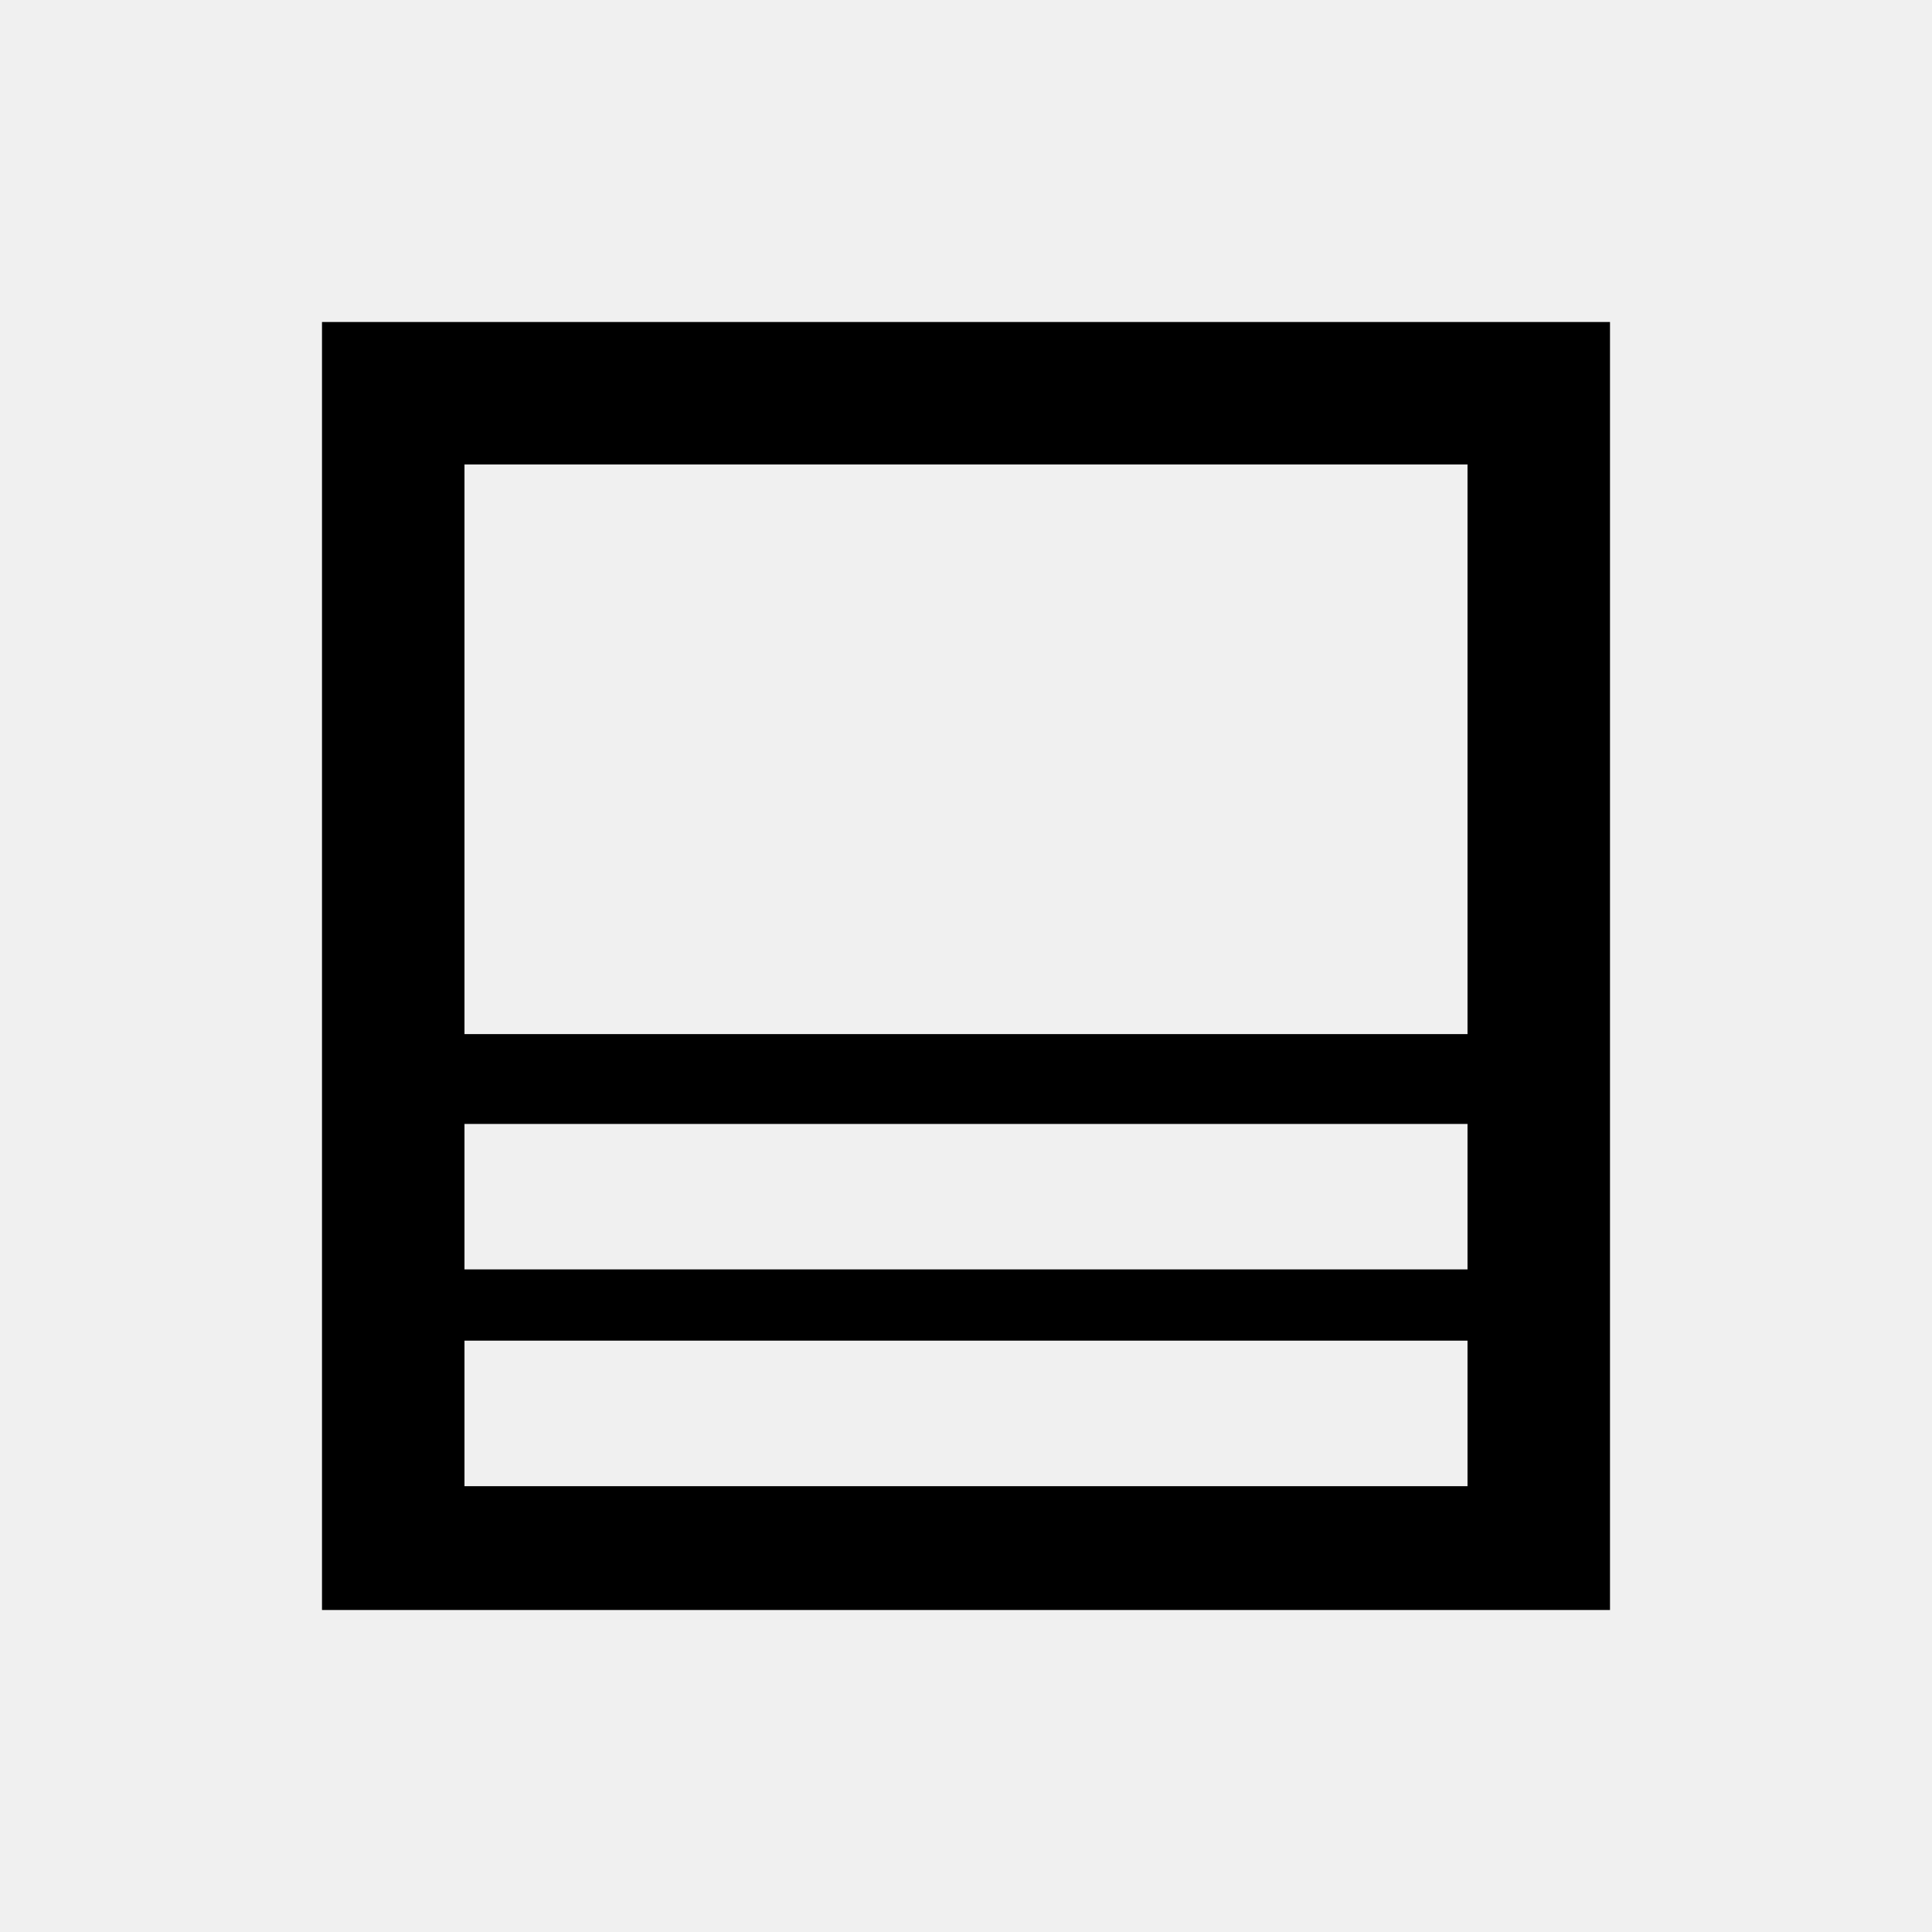
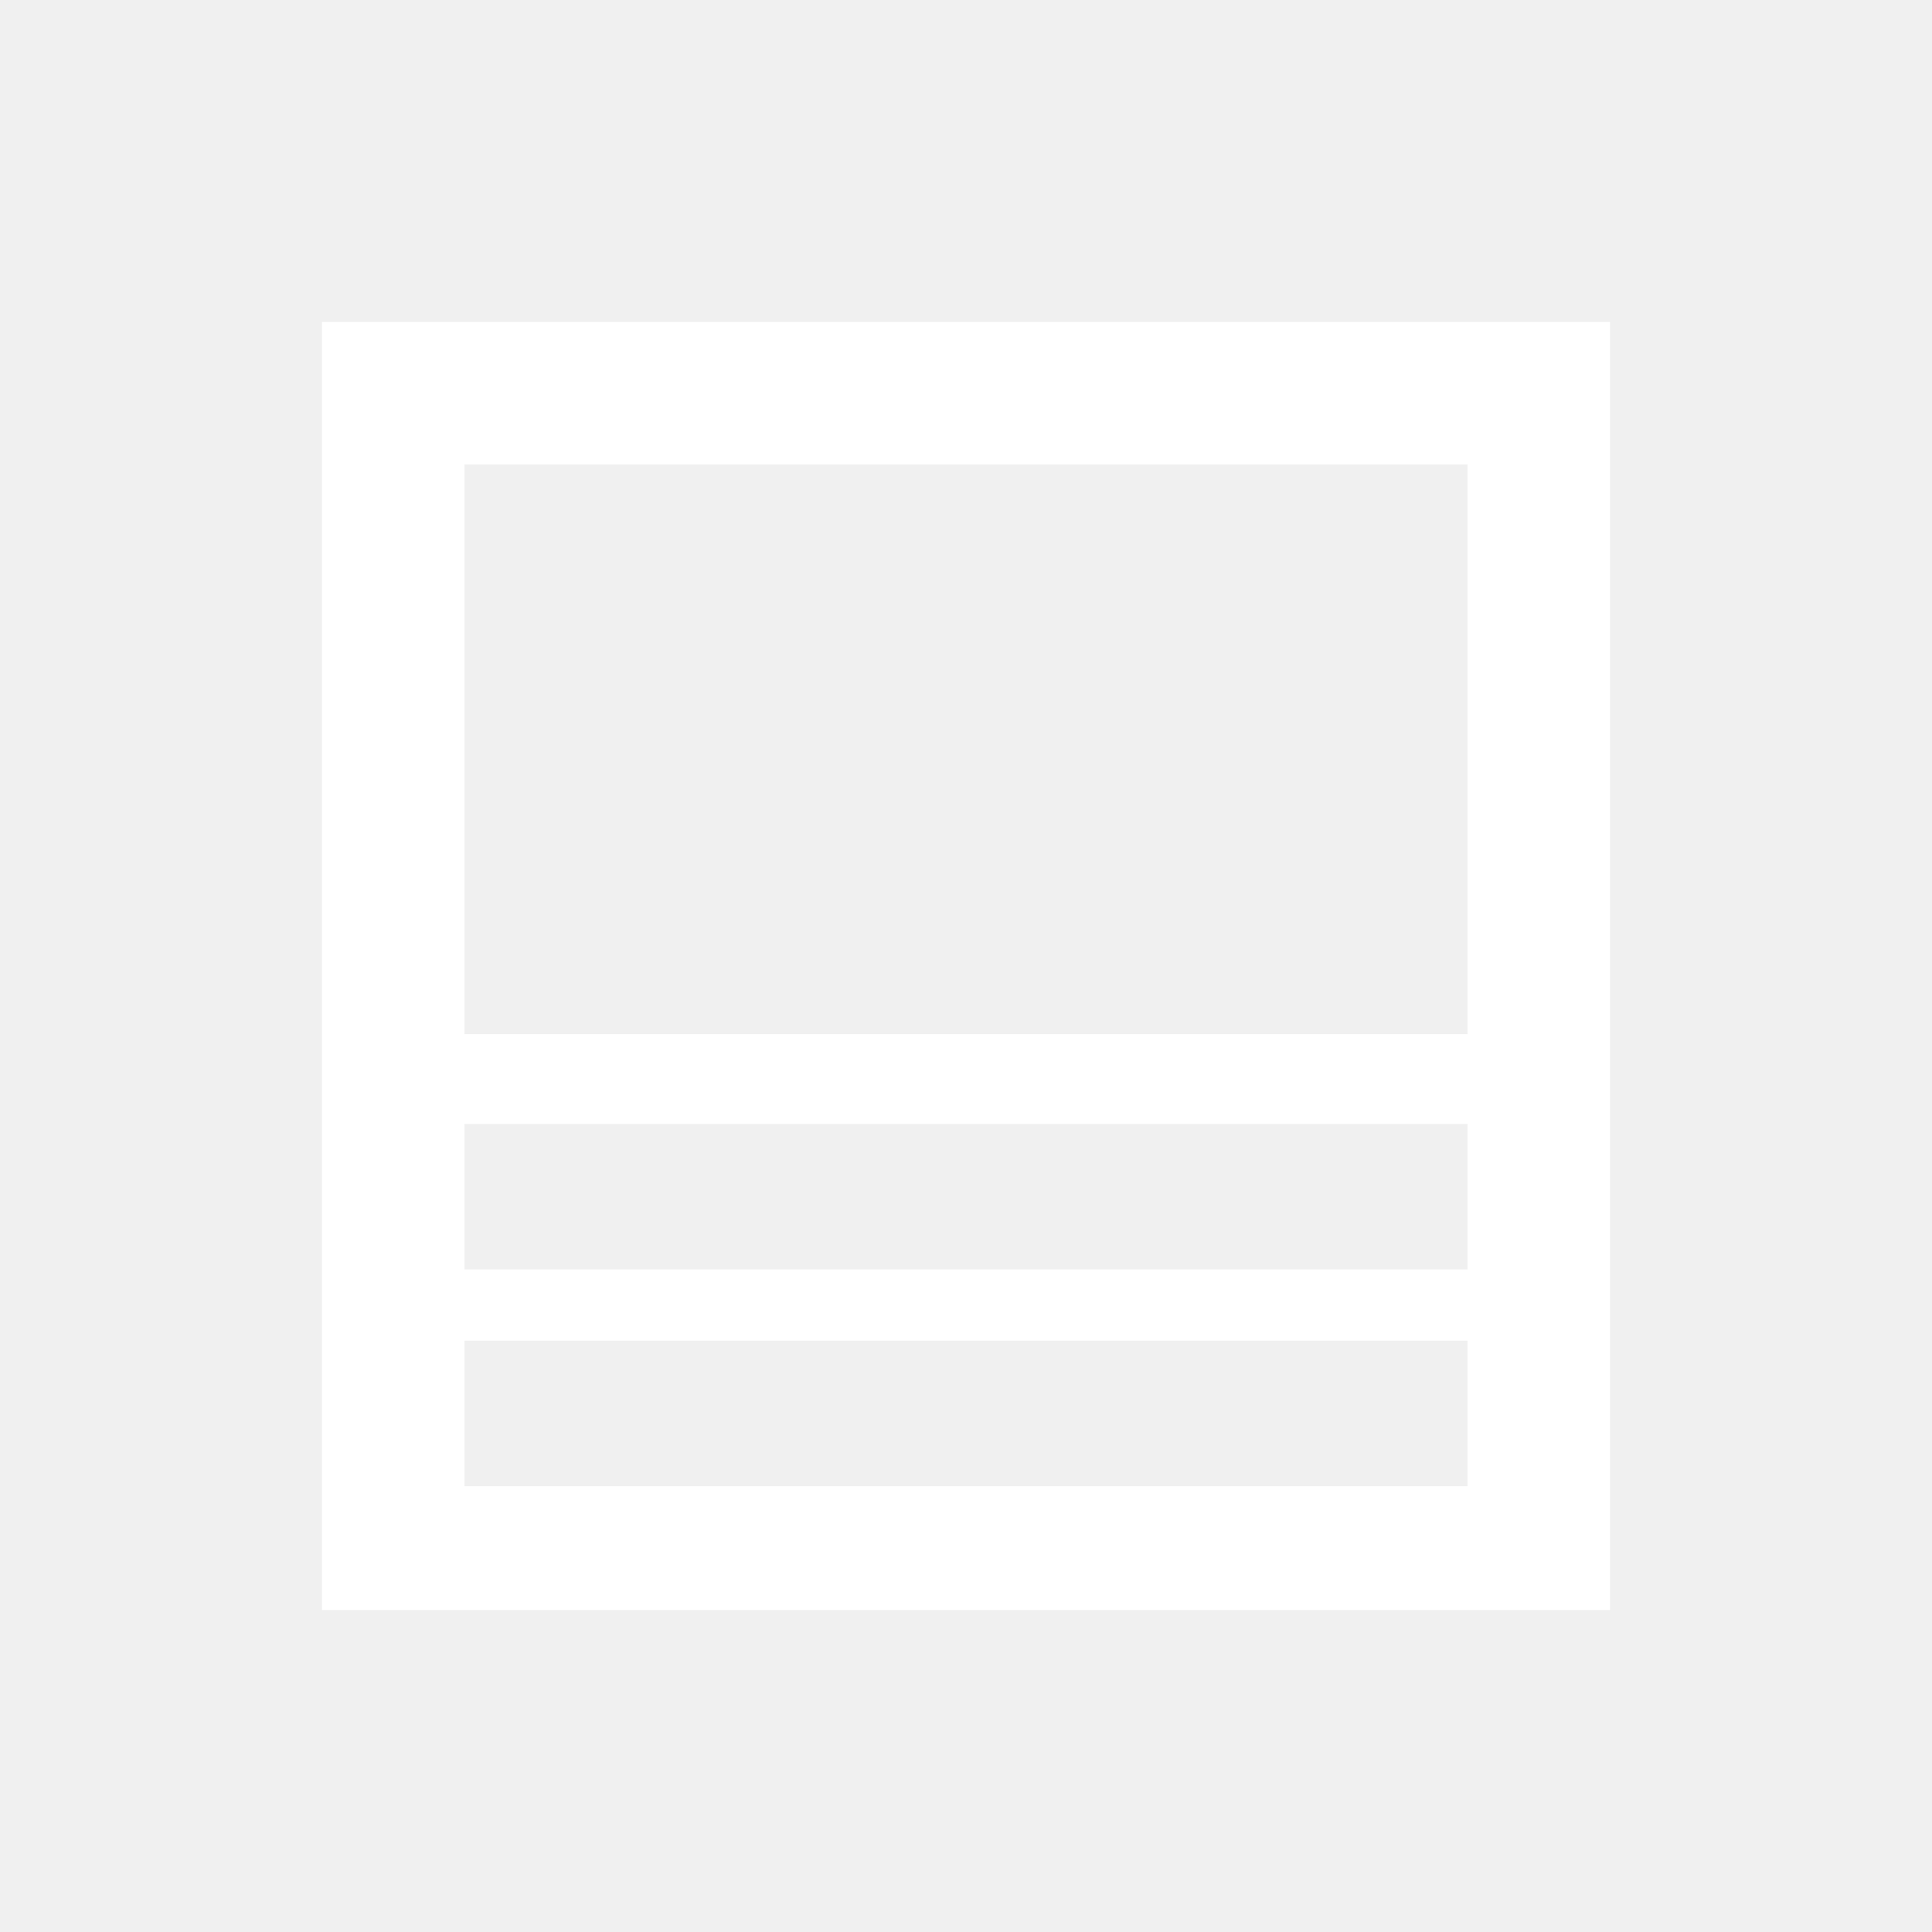
<svg xmlns="http://www.w3.org/2000/svg" width="24" height="24" viewBox="0 0 24 24">
-   <path fill="currentColor" d="M4 20V4h16v16H4Zm14.23-3.346H5.77v1.808h12.46v-1.808Zm-12.46-.885h12.46v-1.807H5.77v1.807Zm0-2.923h12.46V5.77H5.77v7.077Zm0 3.808v1.808v-1.808Zm0-.885v-1.807v1.807Zm0-2.923V5.77v7.077Zm0 1.116v-1.116v1.116Zm0 2.692v-.885v.885Z" />
+   <path fill="#fff" d="M4 20V4h16v16H4Zm14.23-3.346H5.77v1.808h12.46v-1.808Zm-12.46-.885h12.46v-1.807H5.77v1.807Zm0-2.923h12.46V5.77H5.77v7.077Zm0 3.808v1.808v-1.808Zm0-.885v-1.807v1.807Zm0-2.923V5.77v7.077Zm0 1.116v-1.116v1.116Zm0 2.692v-.885v.885Z" />
</svg>
